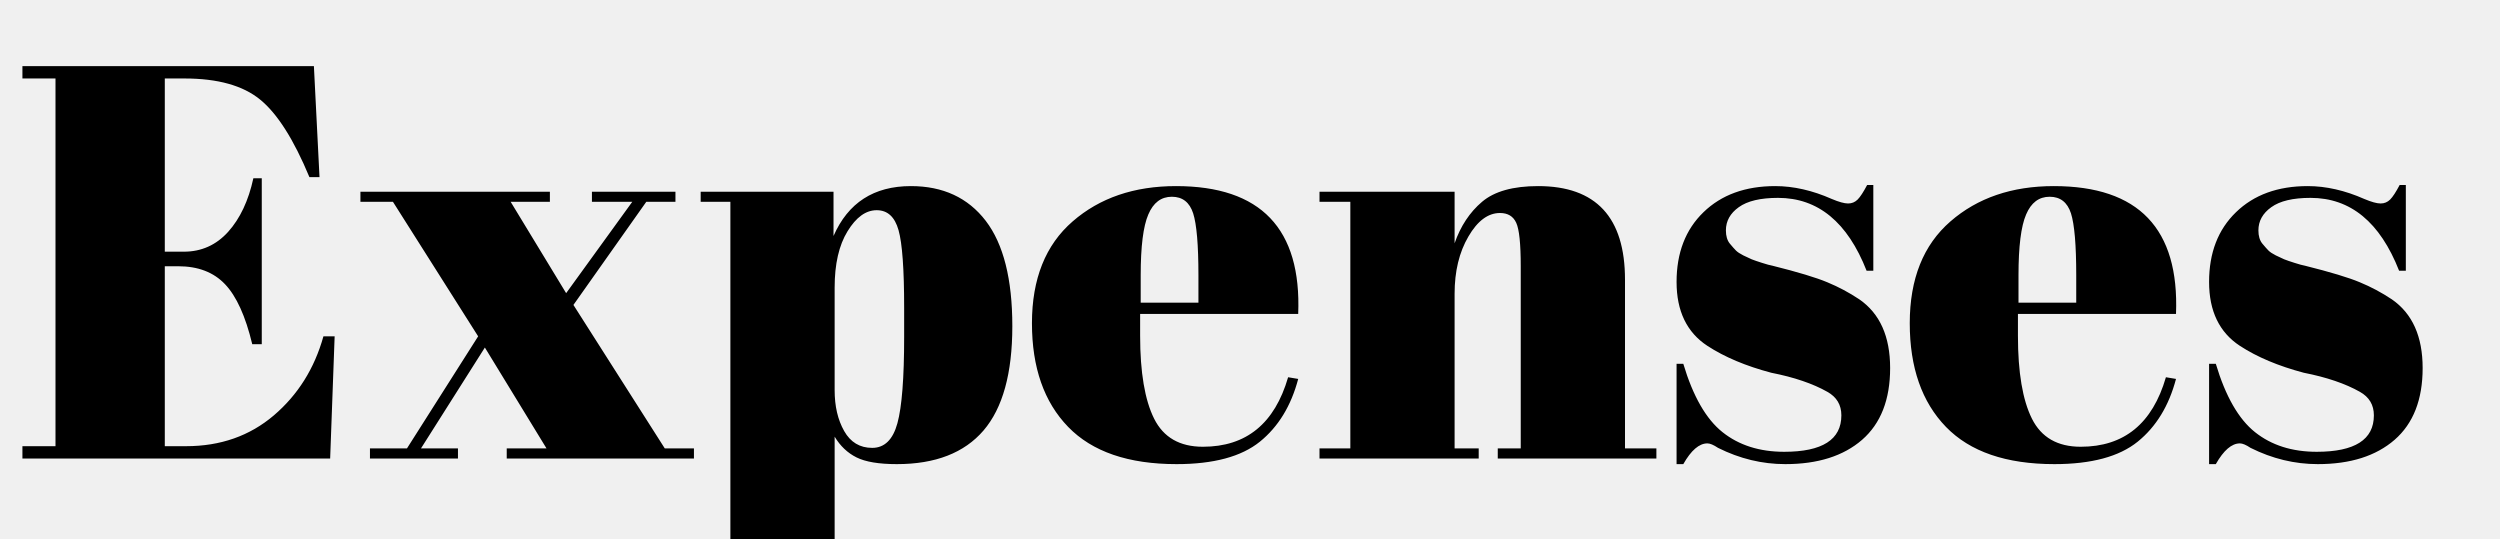
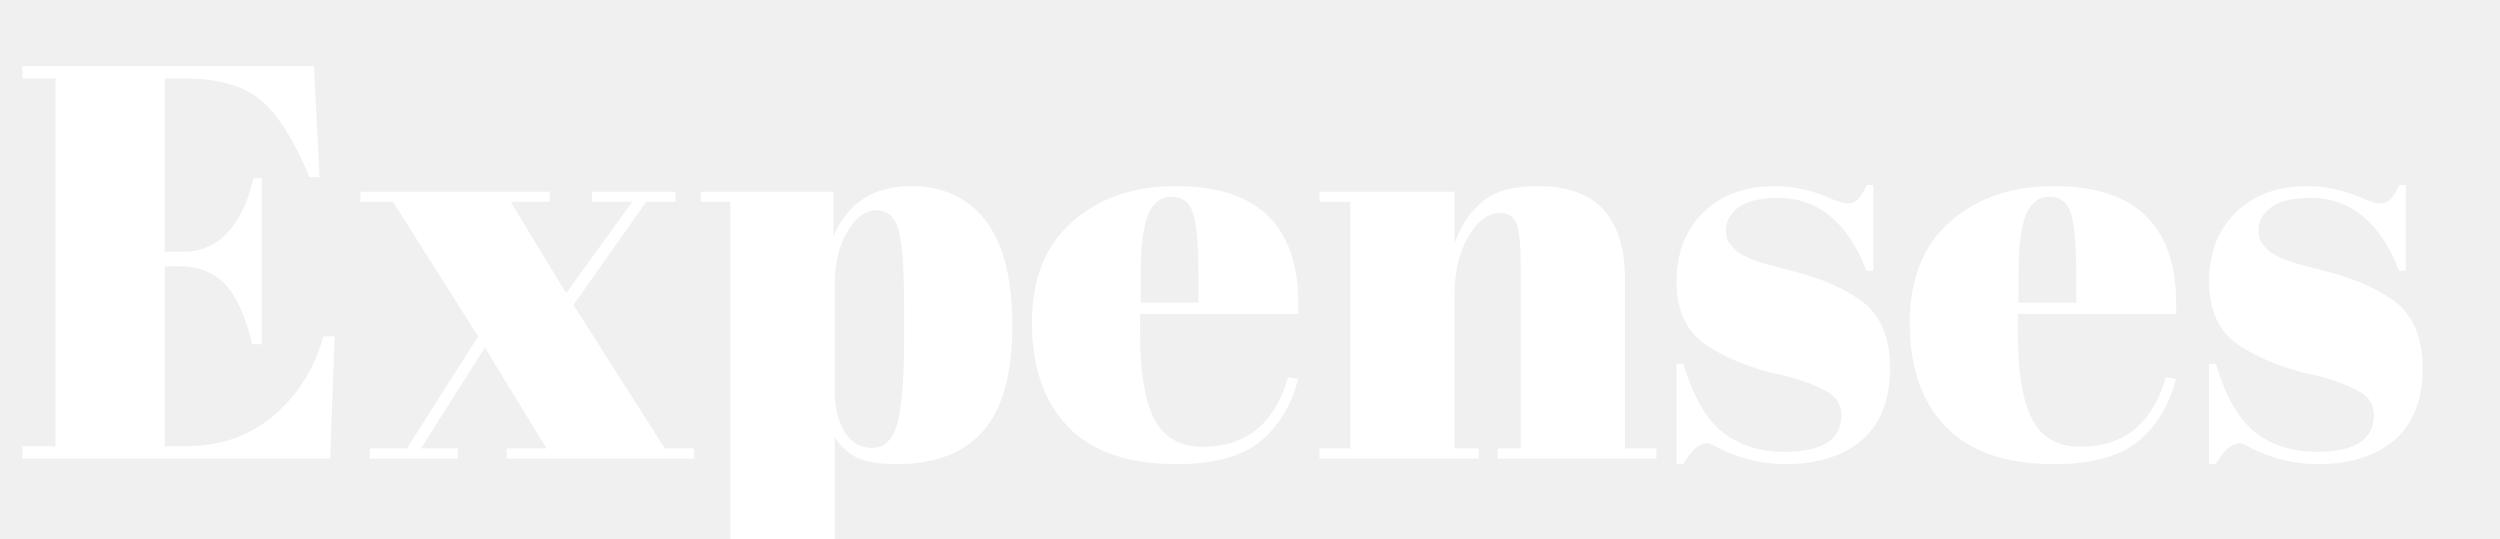
<svg xmlns="http://www.w3.org/2000/svg" width="223" height="48" data-asc="1.058">
  <g>
-     <g id="svg_1" fill="#000000">
-       <g id="svg_2" fill="#000000">
+     <g id="svg_1" fill="#ffffff">
+       <g id="svg_2" fill="#ffffff">
        <path id="svg_3" d="m2,5.9l26,0l0.5,9.9l-0.9,0q-2.1,-5.05 -4.4,-6.92q-2.3,-1.88 -6.75,-1.88l-1.75,0l0,15.45l1.7,0q2.35,0 3.95,-1.77q1.6,-1.78 2.25,-4.78l0.75,0l0,14.8l-0.85,0q-0.9,-3.75 -2.43,-5.35q-1.52,-1.6 -4.17,-1.6l-1.2,0l0,16.05l1.9,0q4.6,0 7.83,-2.75q3.22,-2.75 4.42,-7.05l1,0l-0.4,10.9l-27.45,0l0,-1.1l2.95,0l0,-32.8l-2.95,0l0,-1.1zm48.5,20.25l5.9,-8.15l-3.6,0l0,-0.9l7.45,0l0,0.9l-2.6,0l-6.5,9.2l8.15,12.8l2.6,0l0,0.9l-16.7,0l0,-0.9l3.55,0l-5.5,-9l-5.7,9l3.3,0l0,0.9l-7.85,0l0,-0.9l3.3,0l6.35,-10l-7.6,-12l-2.9,0l0,-0.9l16.9,0l0,0.9l-3.5,0l4.95,8.15zm30.15,1.3q0,-5.15 -0.5,-6.92q-0.5,-1.78 -1.95,-1.78q-1.45,0 -2.6,1.88q-1.15,1.87 -1.15,5.02l0,9.15q0,2.15 0.85,3.65q0.85,1.5 2.5,1.5q1.65,0 2.25,-2.2q0.6,-2.2 0.6,-7.7l0,-2.6m-6.3,-10.35l0,3.95q1.95,-4.45 6.9,-4.45q4.3,0 6.68,3.1q2.37,3.1 2.37,9.4q0,6.3 -2.57,9.3q-2.58,3 -7.73,3q-2.4,0 -3.6,-0.6q-1.2,-0.6 -1.95,-1.85l0,12.95l6.45,0l0,0.9l-18.5,0l0,-0.9l2.75,0l0,-33.9l-2.65,0l0,-0.9l11.85,0zm30.6,24.3q-6.45,0 -9.67,-3.32q-3.23,-3.33 -3.23,-9.25q0,-5.93 3.63,-9.08q3.62,-3.15 9.22,-3.15q11.35,0 10.9,11.4l-14.1,0l0,1.95q0,4.9 1.25,7.4q1.25,2.5 4.35,2.5q5.8,0 7.6,-6.2l0.9,0.15q-0.95,3.6 -3.42,5.6q-2.48,2 -7.43,2m-3.2,-14.4l5.15,0l0,-2.45q0,-4.05 -0.47,-5.52q-0.48,-1.48 -1.9,-1.48q-1.43,0 -2.1,1.58q-0.68,1.57 -0.68,5.42l0,2.45zm15.95,-9.9l12.05,0l0,4.6q0.8,-2.3 2.45,-3.7q1.65,-1.4 5,-1.4q7.75,0 7.75,8.35l0,15.05l2.8,0l0,0.9l-14.15,0l0,-0.9l2.05,0l0,-16.25q0,-3 -0.4,-3.87q-0.4,-0.88 -1.45,-0.88q-1.6,0 -2.82,2.1q-1.23,2.1 -1.23,5.1l0,13.8l2.15,0l0,0.9l-14.2,0l0,-0.9l2.75,0l0,-22l-2.75,0l0,-0.9zm31.85,24.3l0,-8.95l0.6,0q1.3,4.35 3.5,6.1q2.2,1.75 5.5,1.75q5.1,0 5.1,-3.25q0,-1.4 -1.25,-2.1q-1.95,-1.1 -5,-1.7q-3.4,-0.9 -5.7,-2.4q-2.75,-1.8 -2.75,-5.7q0,-3.9 2.4,-6.22q2.4,-2.33 6.4,-2.33q2.45,0 5.05,1.15q0.95,0.4 1.45,0.4q0.5,0 0.85,-0.35q0.35,-0.35 0.85,-1.3l0.55,0l0,7.65l-0.6,0q-2.55,-6.5 -7.9,-6.5q-2.35,0 -3.5,0.83q-1.15,0.82 -1.15,2.07q0,0.75 0.35,1.18q0.35,0.42 0.55,0.62q0.2,0.2 0.65,0.43q0.45,0.22 0.75,0.35q0.3,0.12 0.93,0.32q0.62,0.2 0.92,0.25q3.4,0.85 4.9,1.48q1.5,0.62 2.85,1.52q2.75,1.9 2.75,6.13q0,4.22 -2.5,6.4q-2.5,2.17 -6.85,2.17q-3.1,0 -6,-1.45q-0.6,-0.4 -0.95,-0.4q-1.1,0 -2.15,1.85l-0.6,0zm33.7,0q-6.45,0 -9.67,-3.32q-3.23,-3.33 -3.23,-9.25q0,-5.93 3.63,-9.08q3.62,-3.15 9.22,-3.15q11.35,0 10.9,11.4l-14.1,0l0,1.95q0,4.9 1.25,7.4q1.25,2.5 4.35,2.5q5.8,0 7.6,-6.2l0.9,0.15q-0.95,3.6 -3.42,5.6q-2.48,2 -7.43,2m-3.2,-14.4l5.15,0l0,-2.45q0,-4.05 -0.47,-5.52q-0.48,-1.48 -1.9,-1.48q-1.43,0 -2.1,1.58q-0.68,1.57 -0.68,5.42l0,2.45zm17,14.4l0,-8.95l0.6,0q1.3,4.35 3.5,6.1q2.2,1.75 5.5,1.75q5.1,0 5.1,-3.25q0,-1.4 -1.25,-2.1q-1.95,-1.1 -5,-1.7q-3.4,-0.9 -5.7,-2.4q-2.75,-1.8 -2.75,-5.7q0,-3.9 2.4,-6.22q2.4,-2.33 6.4,-2.33q2.45,0 5.05,1.15q0.95,0.4 1.45,0.4q0.5,0 0.85,-0.35q0.35,-0.35 0.85,-1.3l0.55,0l0,7.65l-0.6,0q-2.55,-6.5 -7.9,-6.5q-2.35,0 -3.5,0.83q-1.15,0.82 -1.15,2.07q0,0.75 0.35,1.18q0.35,0.42 0.55,0.62q0.2,0.2 0.65,0.43q0.45,0.22 0.75,0.35q0.3,0.12 0.93,0.32q0.62,0.2 0.92,0.25q3.4,0.85 4.9,1.48q1.5,0.62 2.85,1.52q2.75,1.9 2.75,6.13q0,4.22 -2.5,6.4q-2.5,2.17 -6.85,2.17q-3.1,0 -6,-1.45q-0.6,-0.4 -0.95,-0.4q-1.1,0 -2.15,1.85l-0.6,0z" />
      </g>
    </g>
  </g>
</svg>
